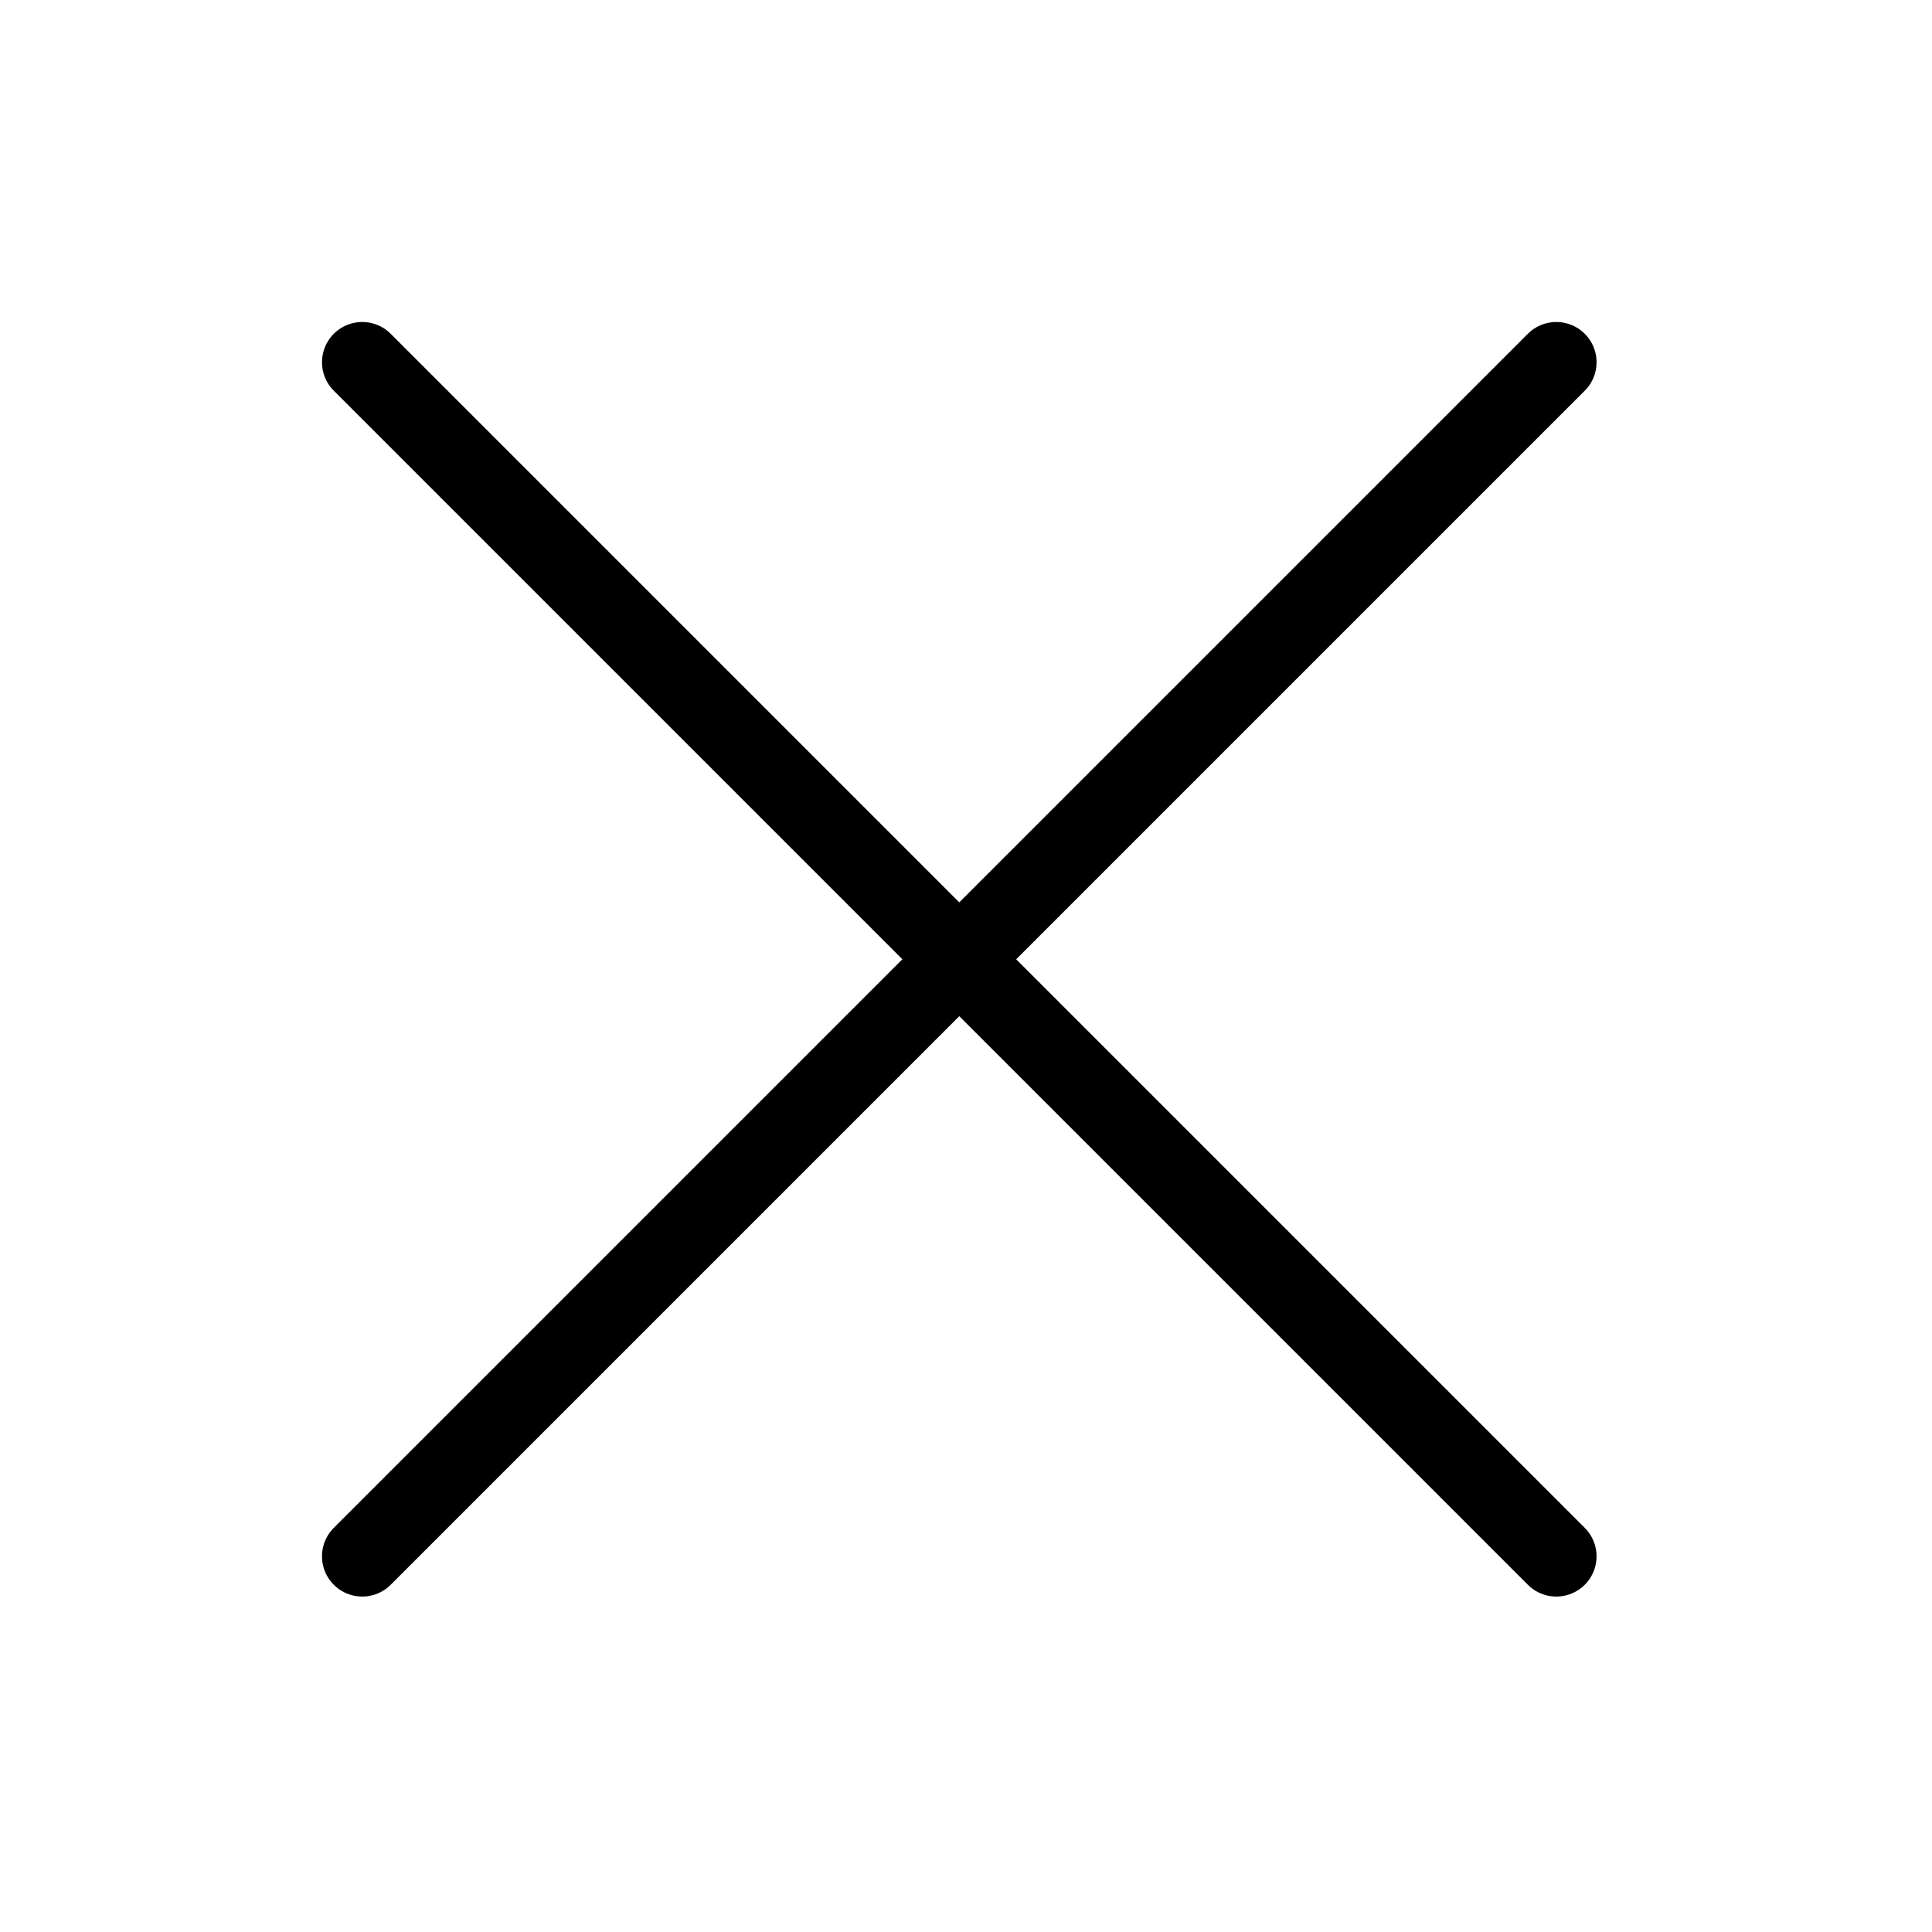
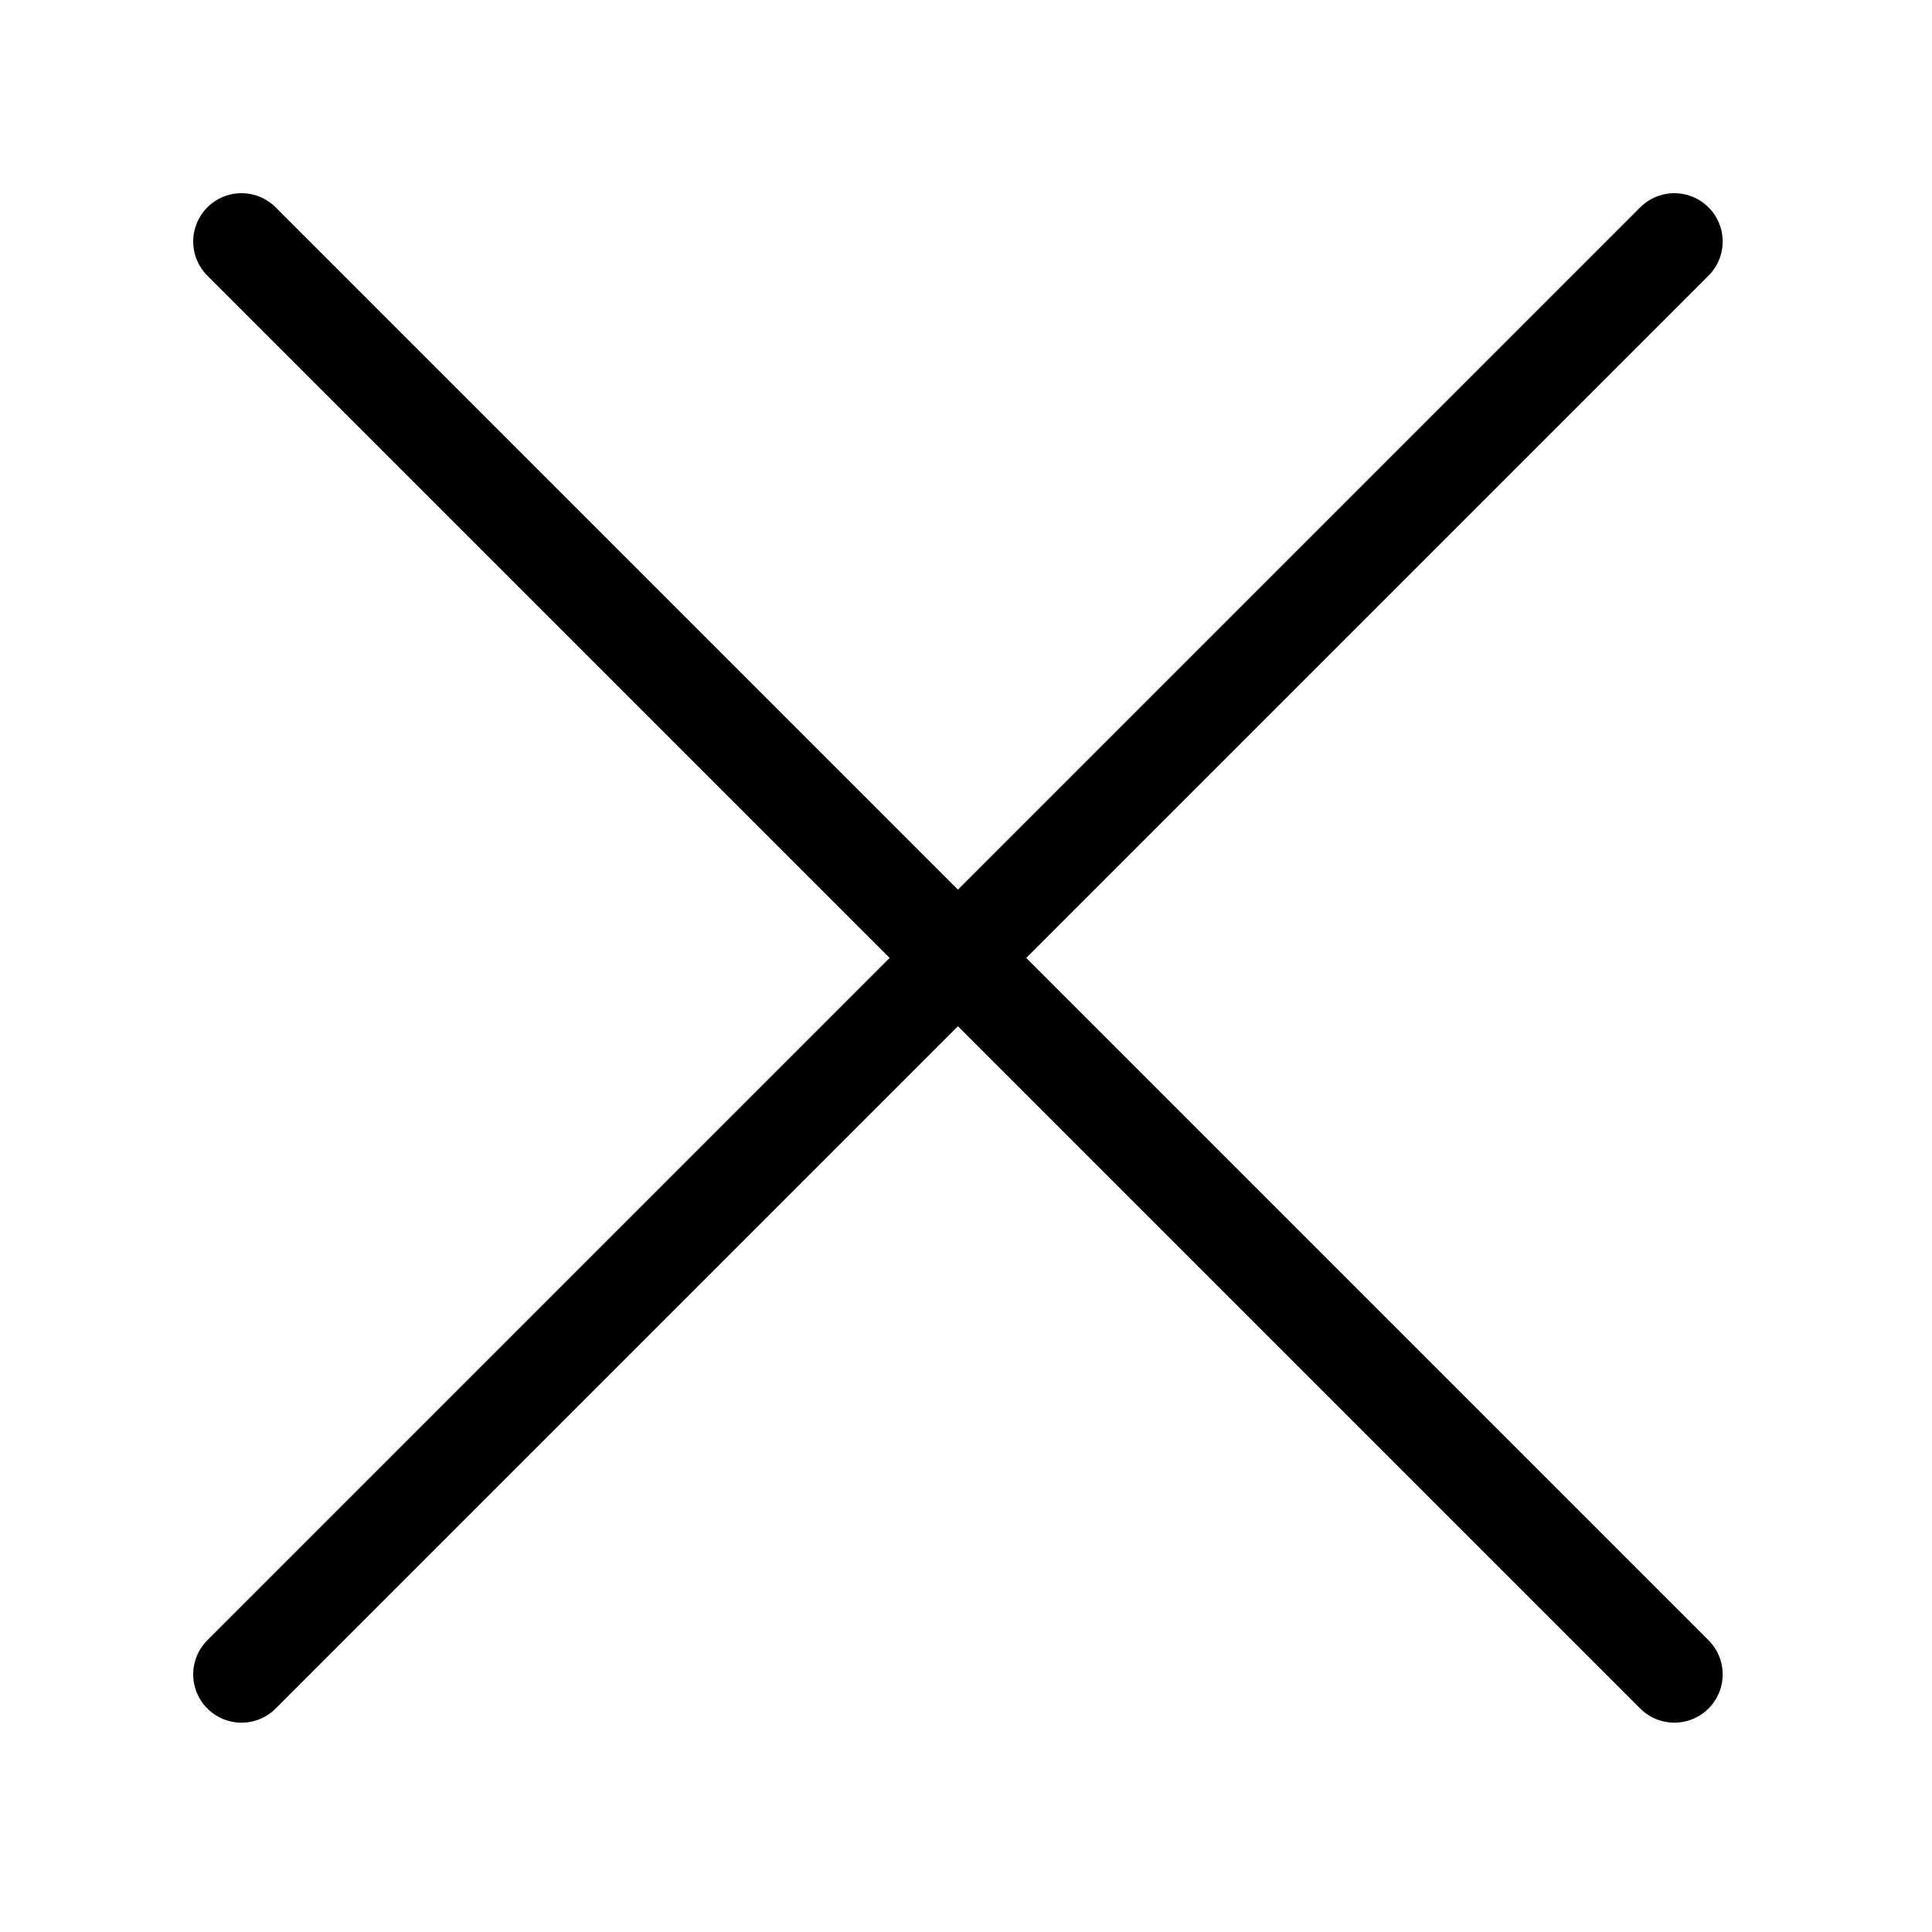
- <svg xmlns="http://www.w3.org/2000/svg" width="24" height="24" viewBox="0 0 24 24" fill="none">
-   <path d="M19.333 4.5L4.5 19.333M4.5 4.5L19.333 19.333L4.5 4.5Z" stroke="black" stroke-linecap="round" stroke-linejoin="round" />
+ <svg xmlns="http://www.w3.org/2000/svg" width="20" height="20" viewBox="0 0 20 20" fill="none">
+   <g id="x 1">
+     <g id="Group">
+       <path id="Vector" d="M17.333 2.5L2.5 17.333M2.5 2.5L17.333 17.333L2.5 2.5Z" stroke="black" stroke-linecap="round" stroke-linejoin="round" />
+     </g>
+   </g>
</svg>
